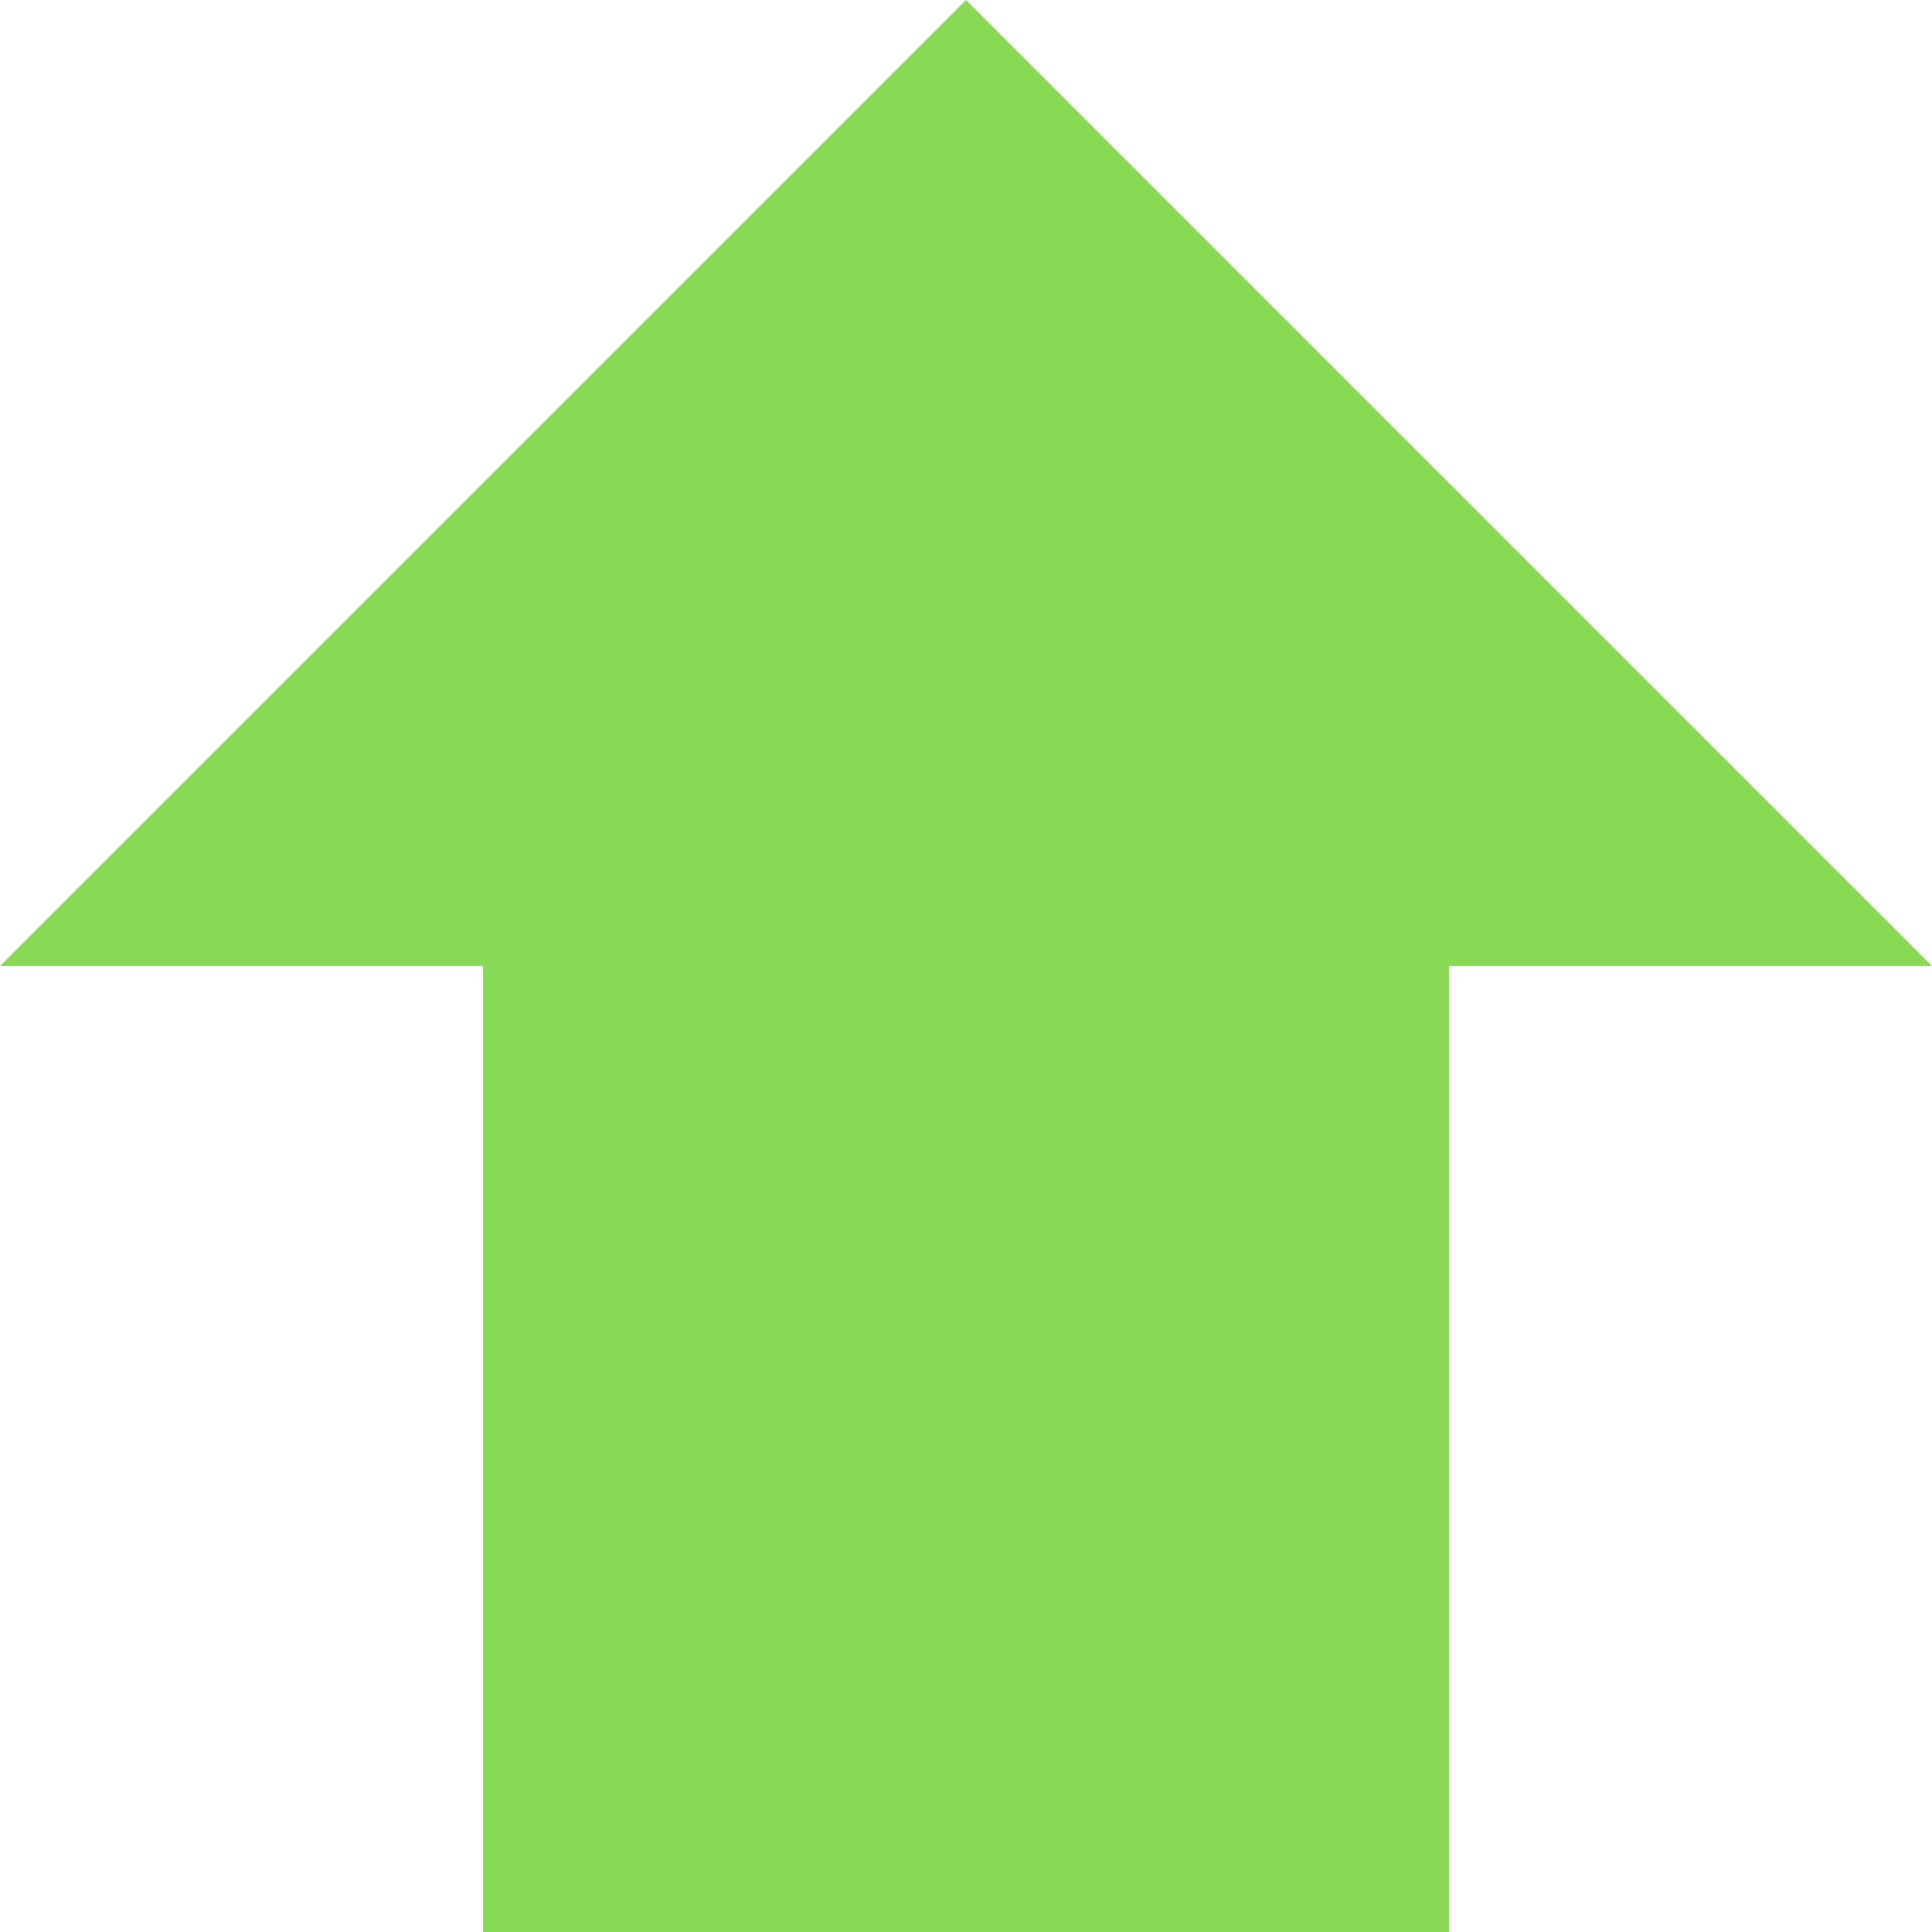
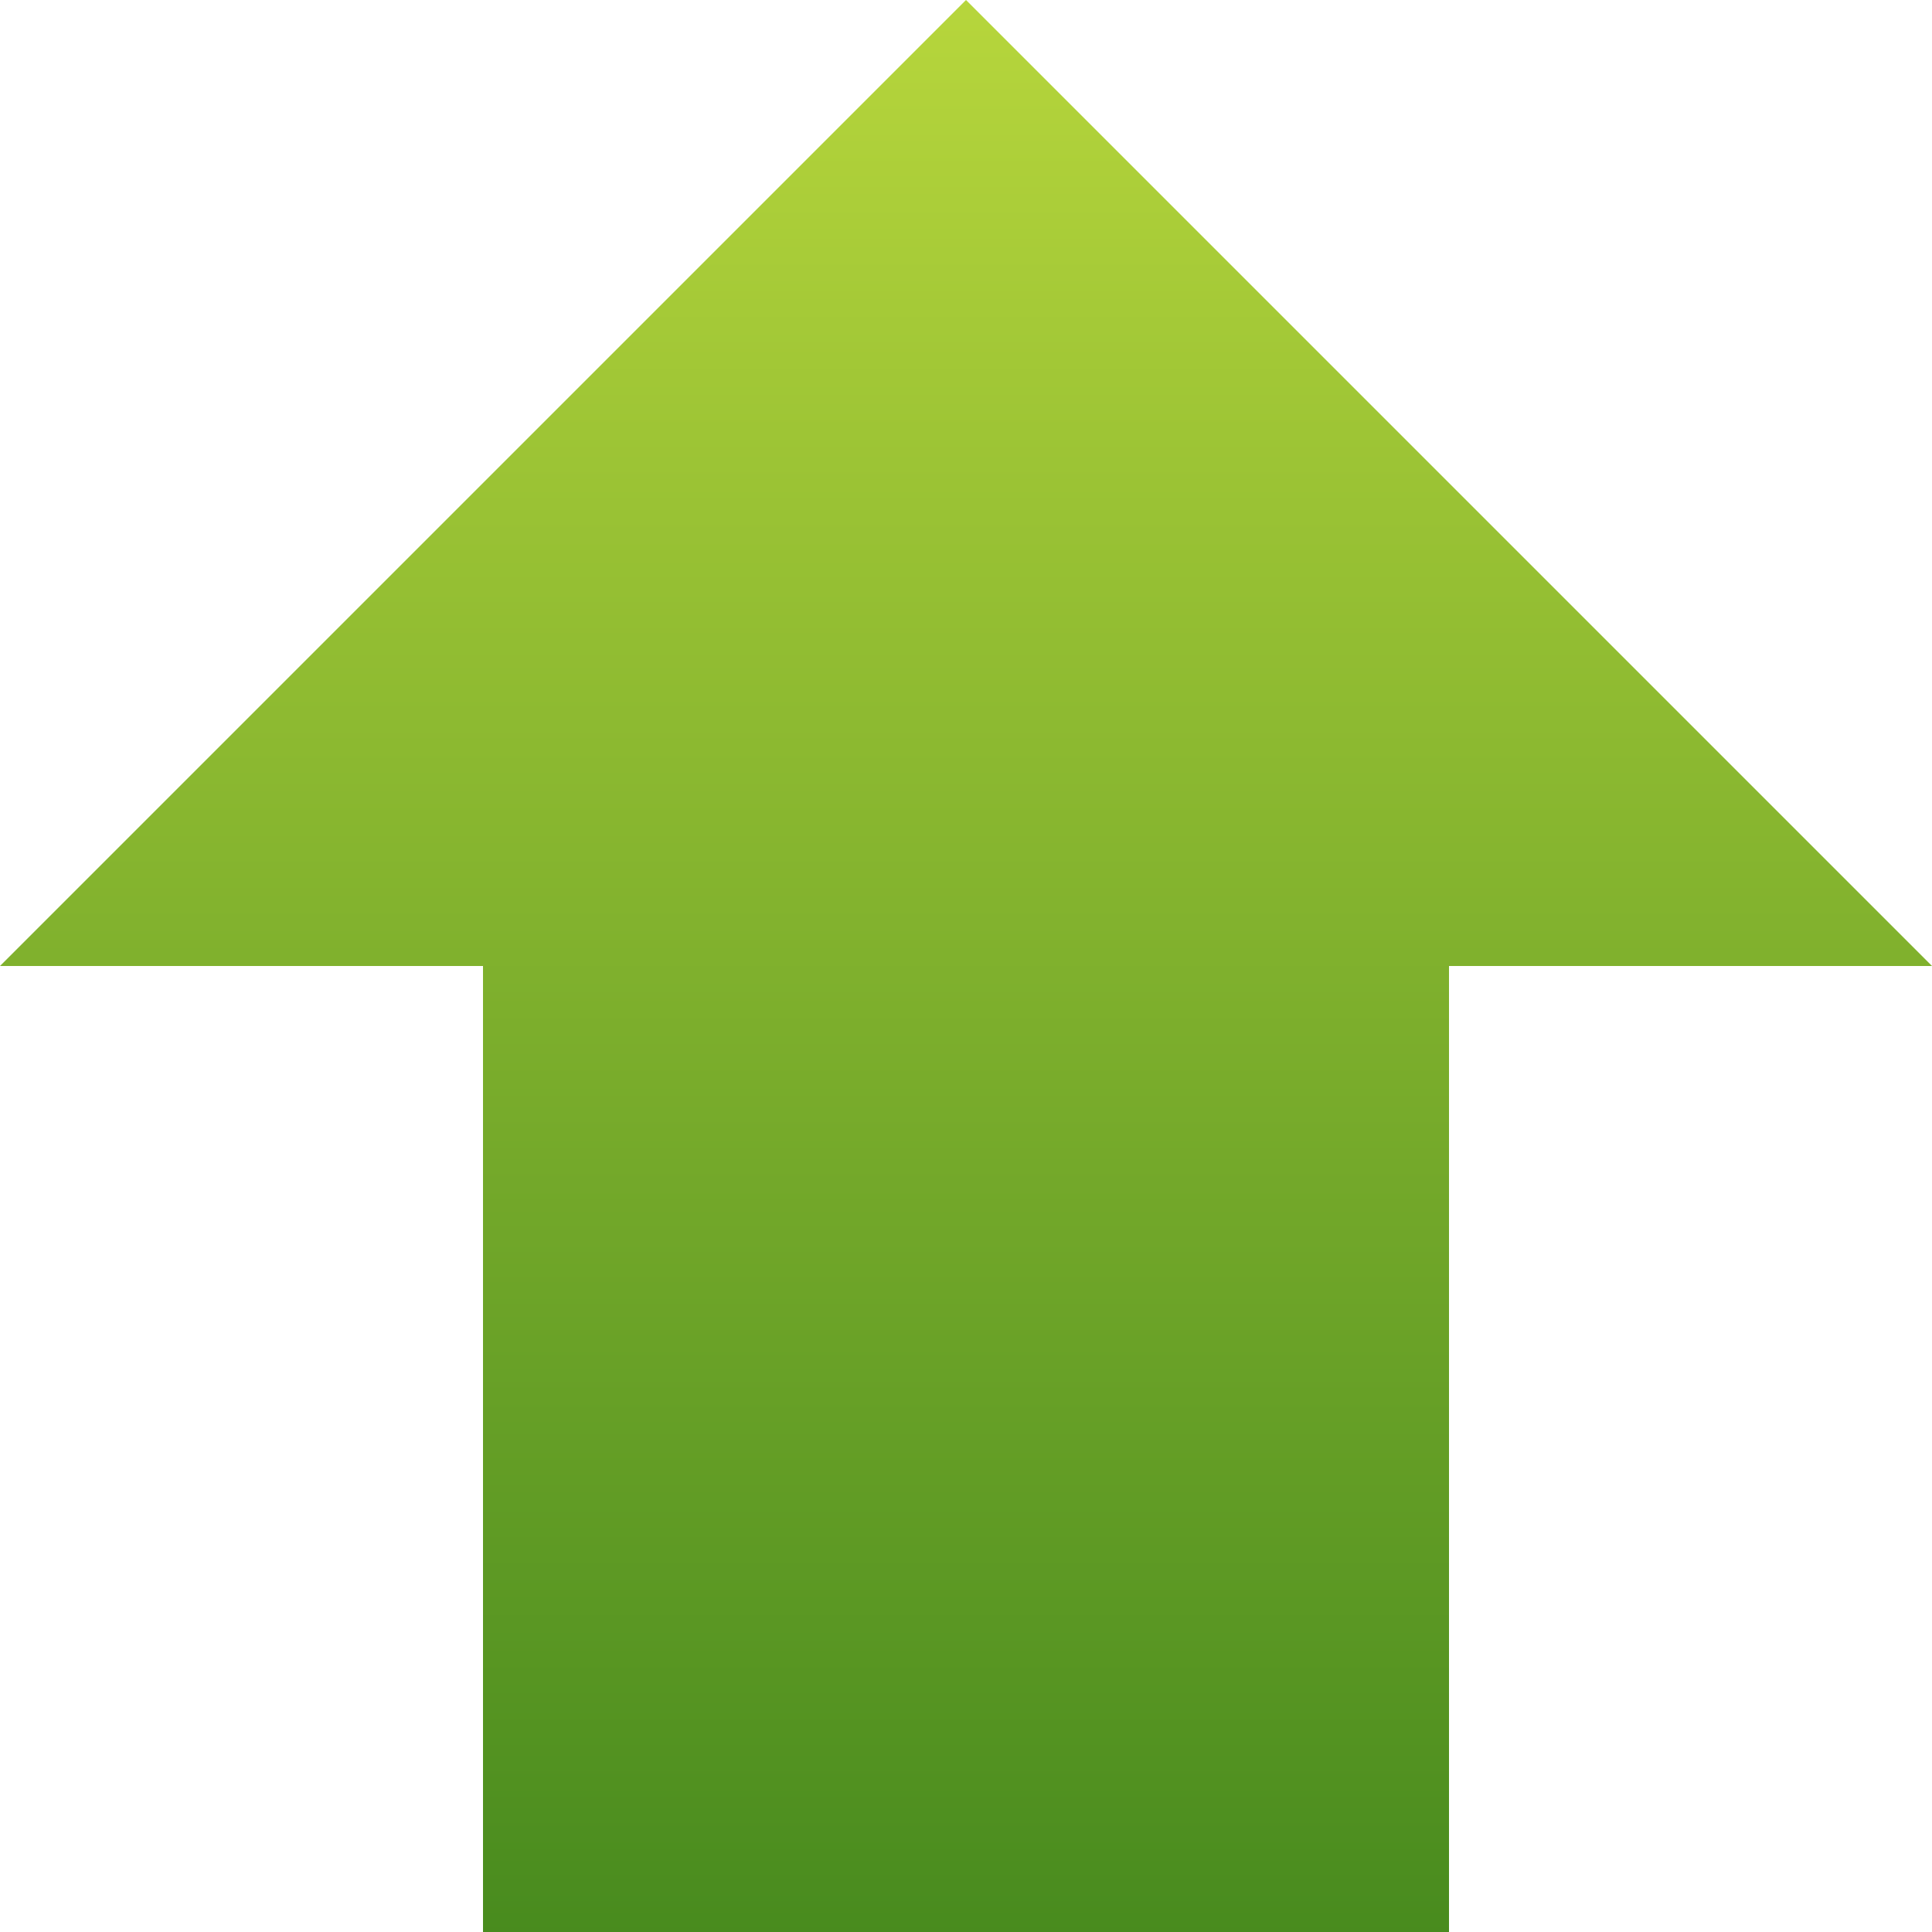
<svg xmlns="http://www.w3.org/2000/svg" width="800" viewBox="0 0 600 600" height="800" preserveAspectRatio="xMidYMid meet">
-   <path d="M 300 0 L 0 300 L 150 300 L 150 600 L 450 600 L 450 300 L 600 300 Z" fill="#89D957" />
+   <defs>
+     <linearGradient id="evoUpvoteActiveGrad" x1="0" y1="1" x2="0" y2="0" gradientUnits="objectBoundingBox">
+       <stop offset="0%" stop-color="#488b1e" />
+       <stop offset="100%" stop-color="#b7d63c" />
+     </linearGradient>
+   </defs>
+   <path d="M 300 0 L 0 300 L 150 300 L 150 600 L 450 600 L 450 300 L 600 300 Z" fill="url(#evoUpvoteActiveGrad)" />
</svg>
